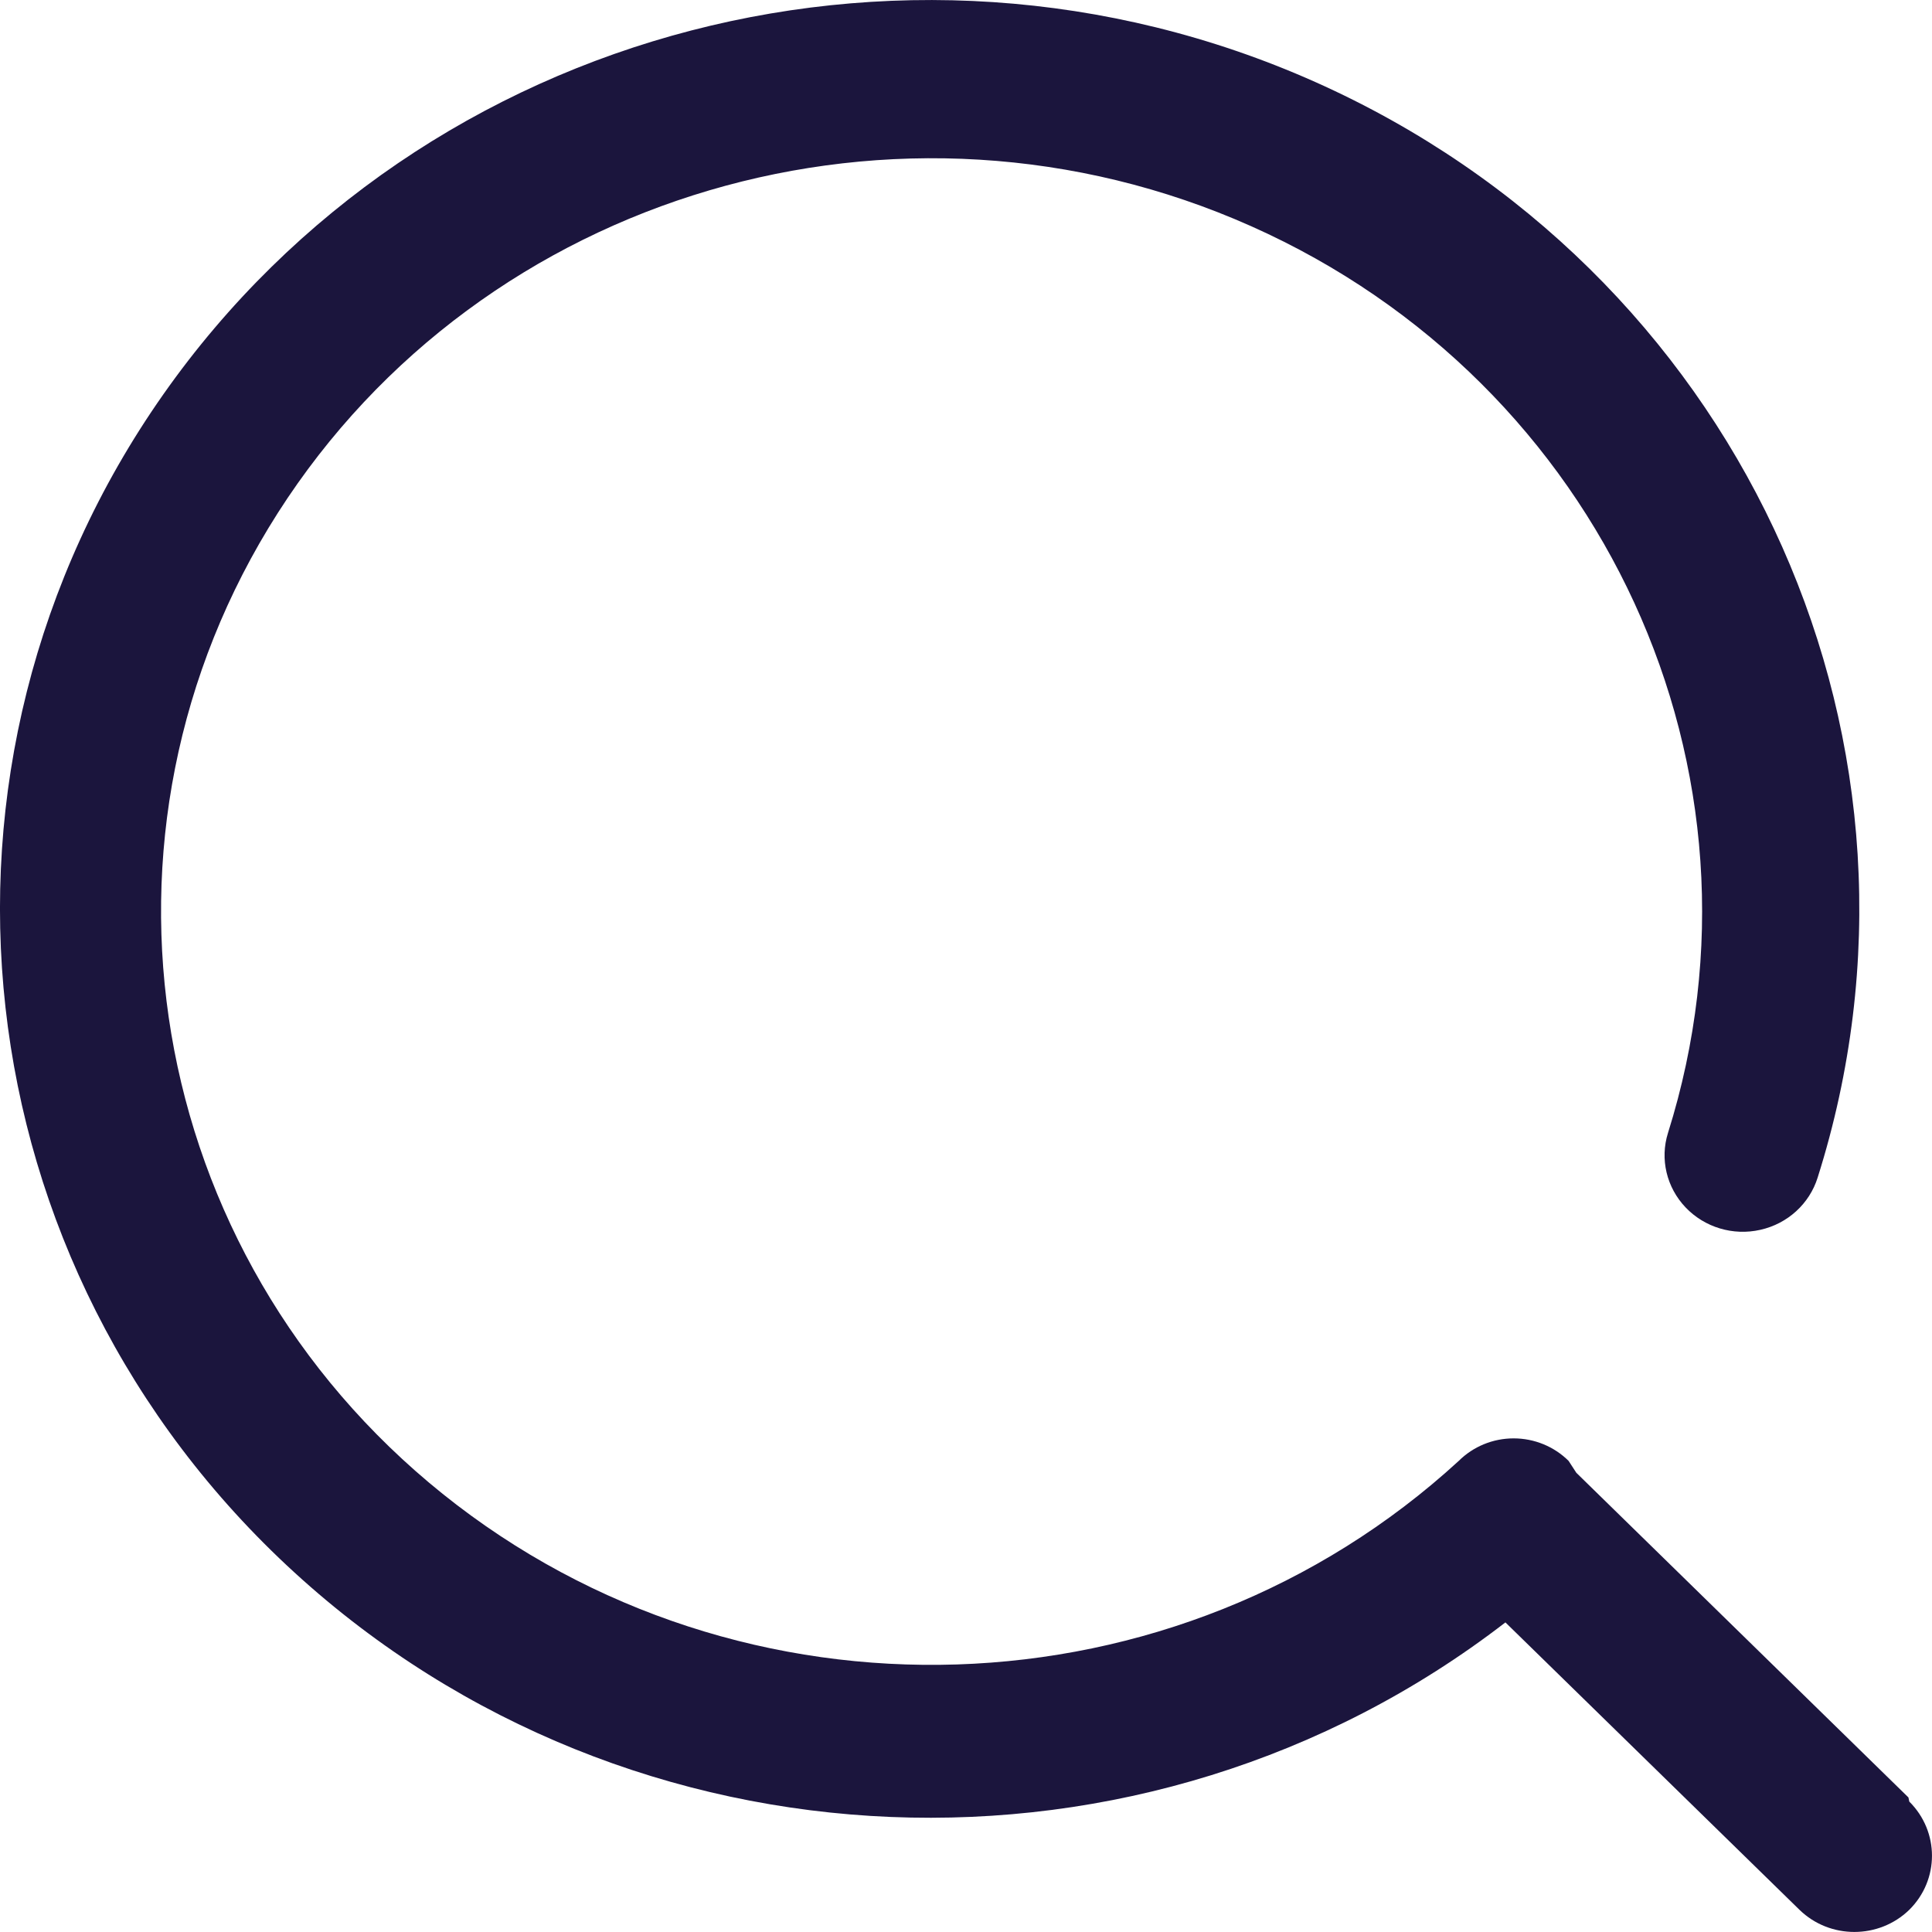
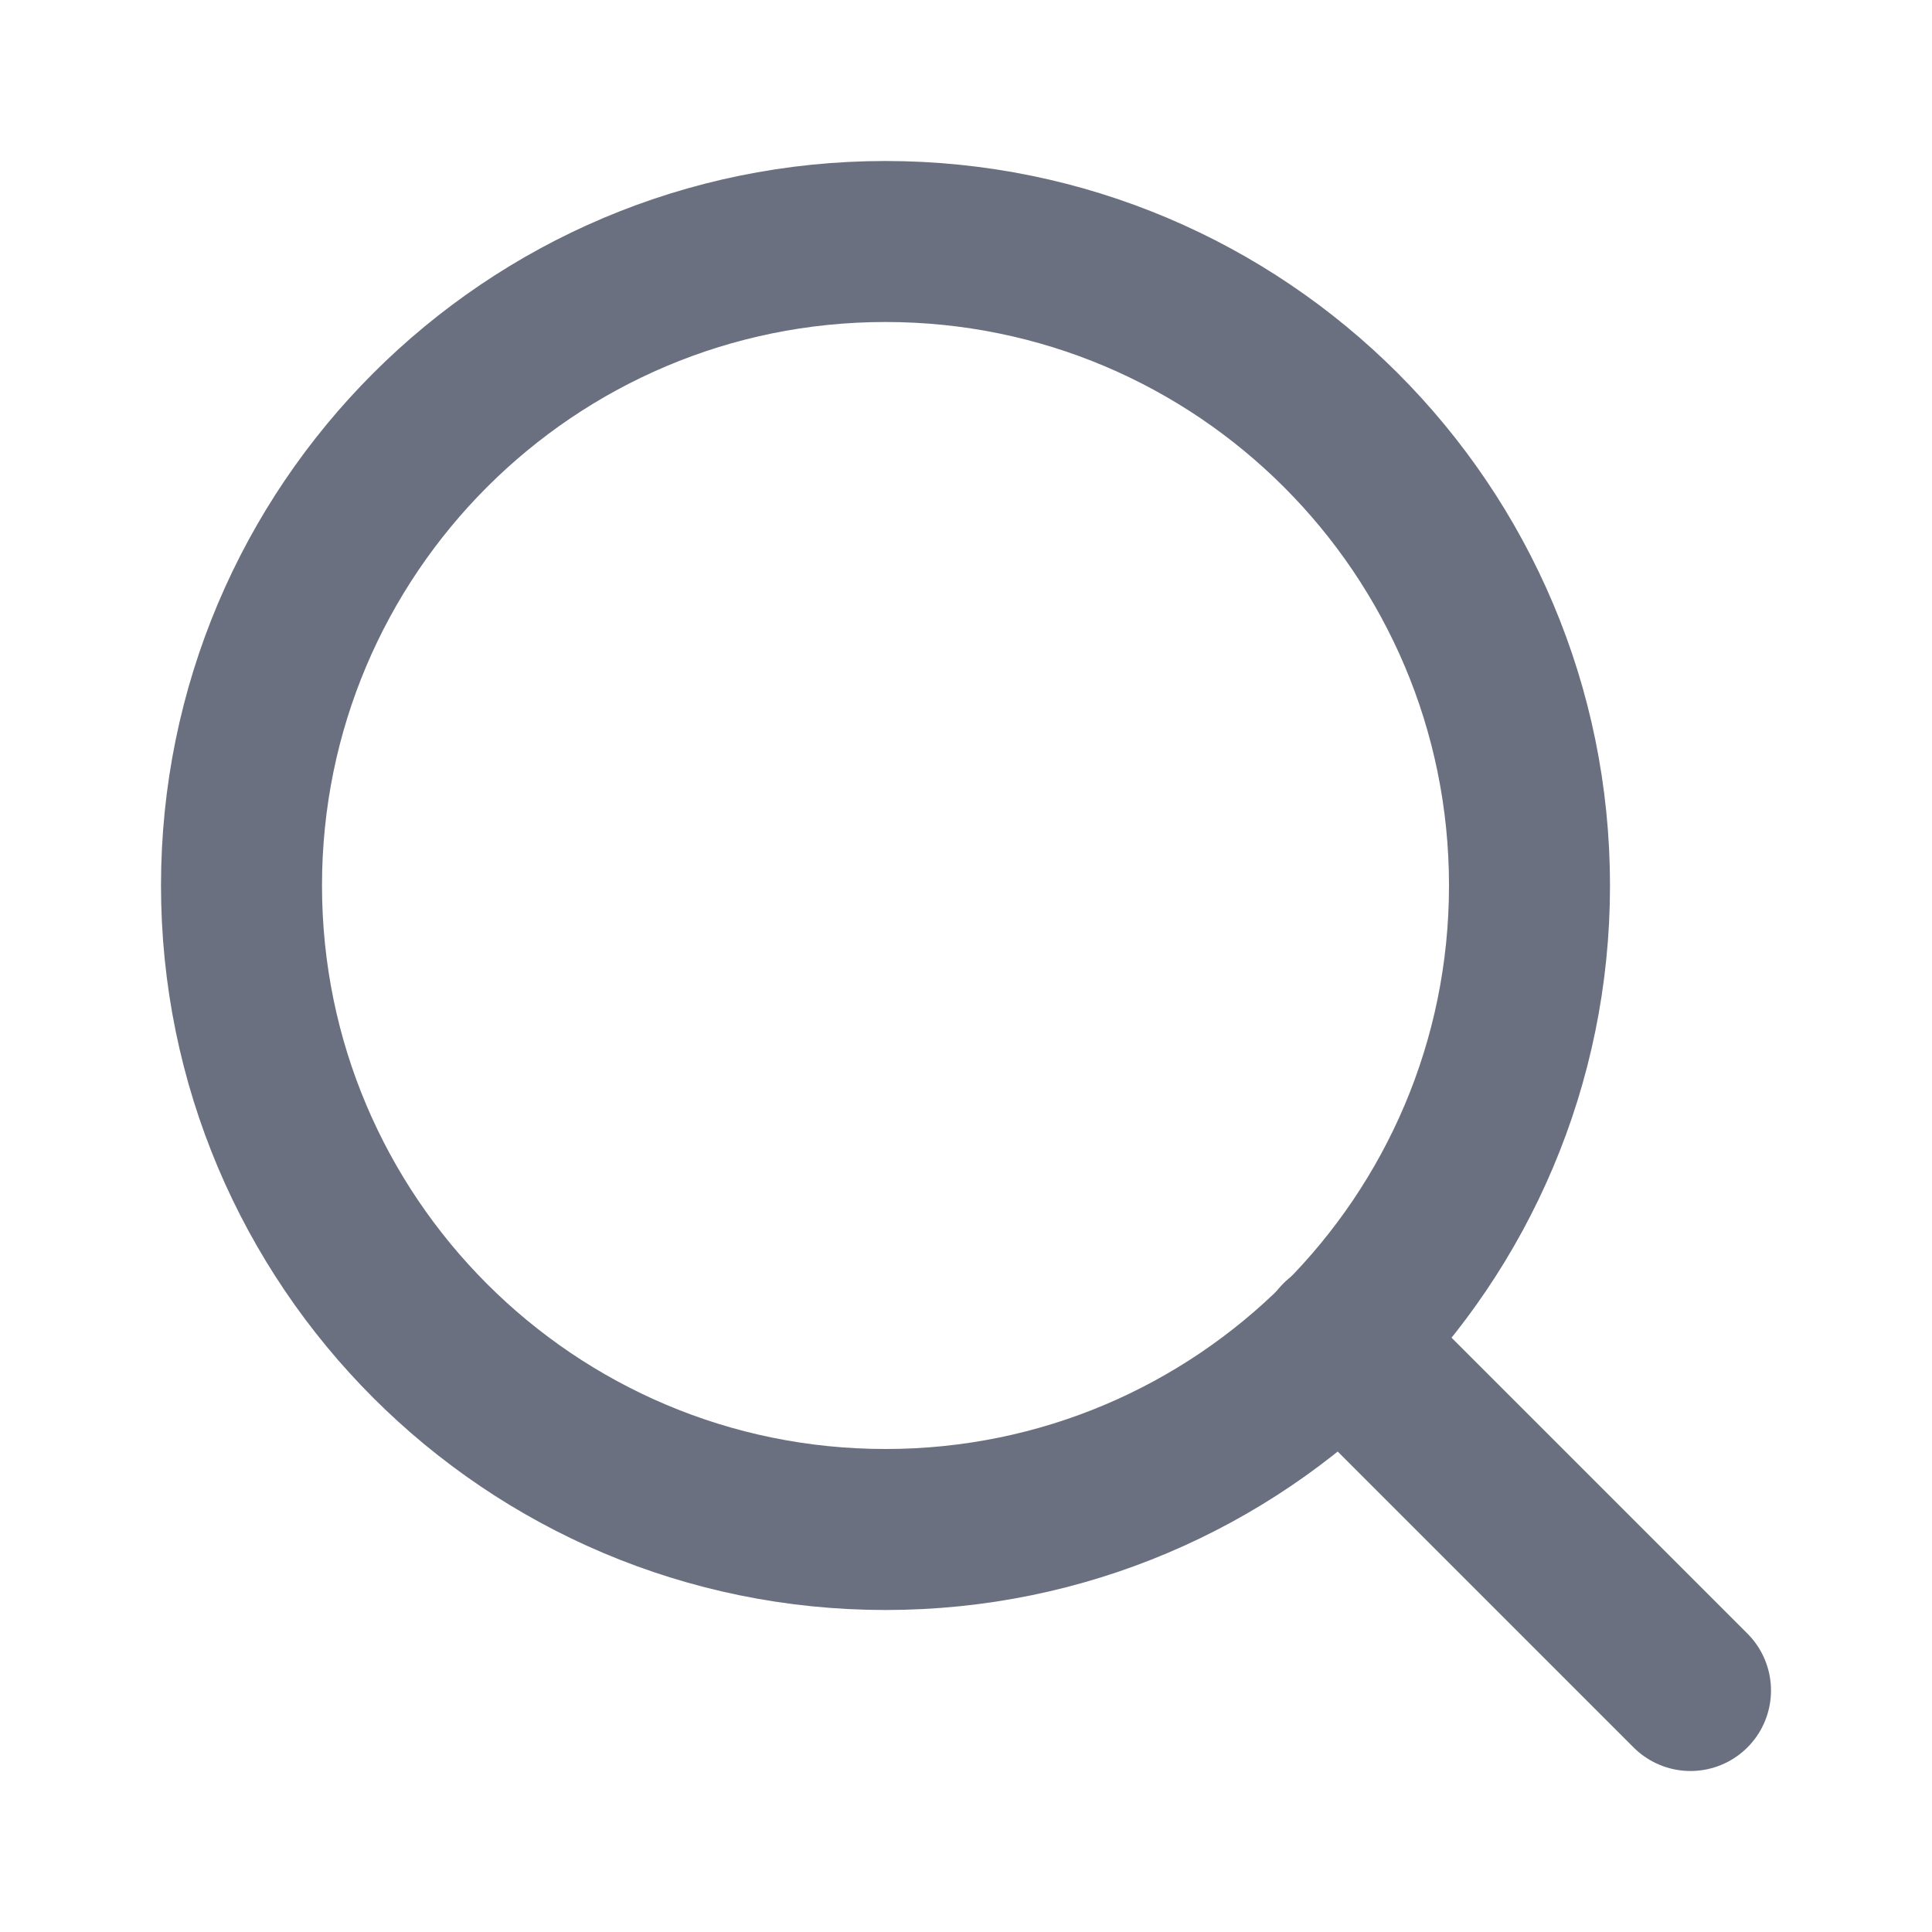
- <svg xmlns="http://www.w3.org/2000/svg" width="20" height="20" viewBox="0 0 20 20" fill="none">
-   <g id="Search">
-     <path id="Search_2" d="M19.756 18.607L16.318 15.246L16.238 15.123C16.088 14.974 15.883 14.89 15.669 14.89C15.455 14.89 15.251 14.974 15.101 15.123C12.18 17.803 7.678 17.949 4.582 15.464C1.486 12.978 0.756 8.633 2.876 5.31C4.996 1.987 9.308 0.717 12.953 2.342C16.598 3.967 18.444 7.984 17.267 11.728C17.182 11.998 17.252 12.292 17.449 12.499C17.646 12.706 17.941 12.795 18.223 12.731C18.505 12.668 18.731 12.462 18.816 12.191C20.222 7.749 18.098 2.968 13.816 0.941C9.534 -1.085 4.381 0.251 1.689 4.085C-1.003 7.92 -0.425 13.102 3.049 16.279C6.523 19.457 11.85 19.676 15.584 16.795L18.628 19.77C18.942 20.076 19.45 20.076 19.765 19.77C20.078 19.46 20.078 18.961 19.765 18.65L19.756 18.607Z" fill="#1B153D" />
-   </g>
+ <svg xmlns="http://www.w3.org/2000/svg" width="16" height="16" viewBox="0 0 24 24" fill="none">
+   <path d="M11 19C15.418 19 19 15.418 19 11C19 6.582 15.418 3 11 3C6.582 3 3 6.582 3 11C3 15.418 6.582 19 11 19Z" stroke="#6A707F" stroke-width="2" stroke-linecap="round" stroke-linejoin="round" />
+   <path d="M21 21L16.65 16.65" stroke="#6A707F" stroke-width="2" stroke-linecap="round" stroke-linejoin="round" />
</svg>
